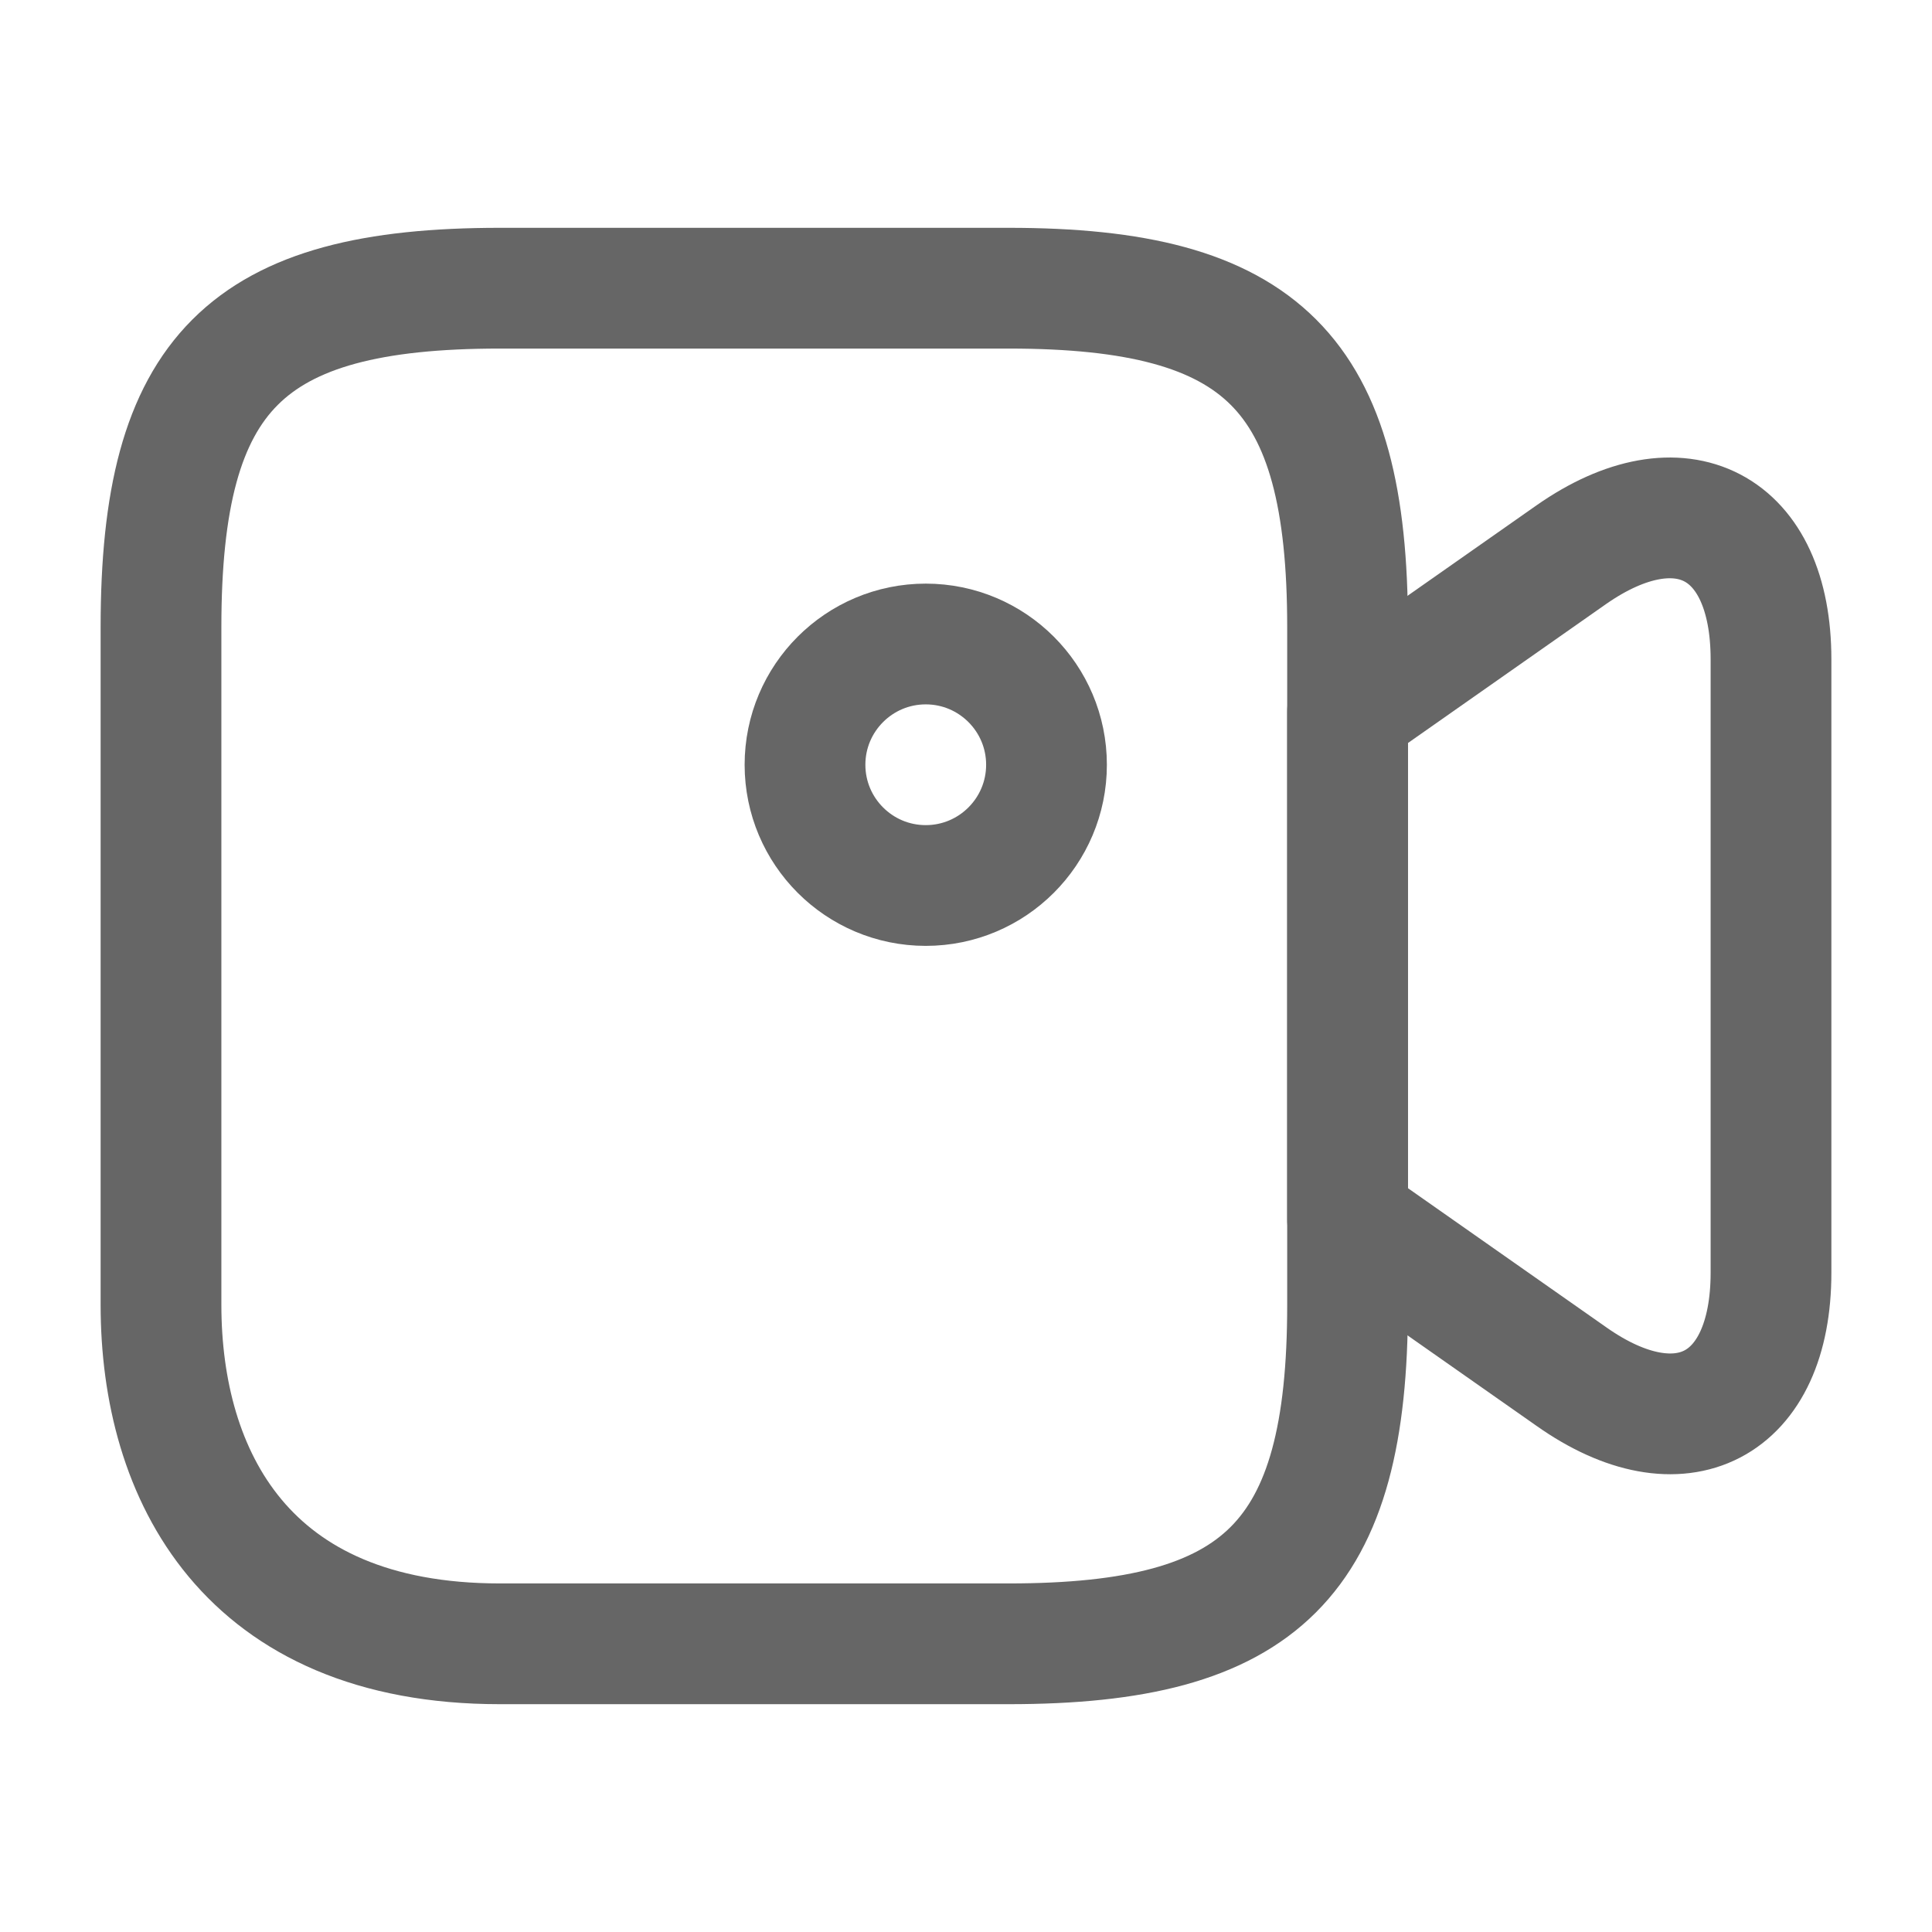
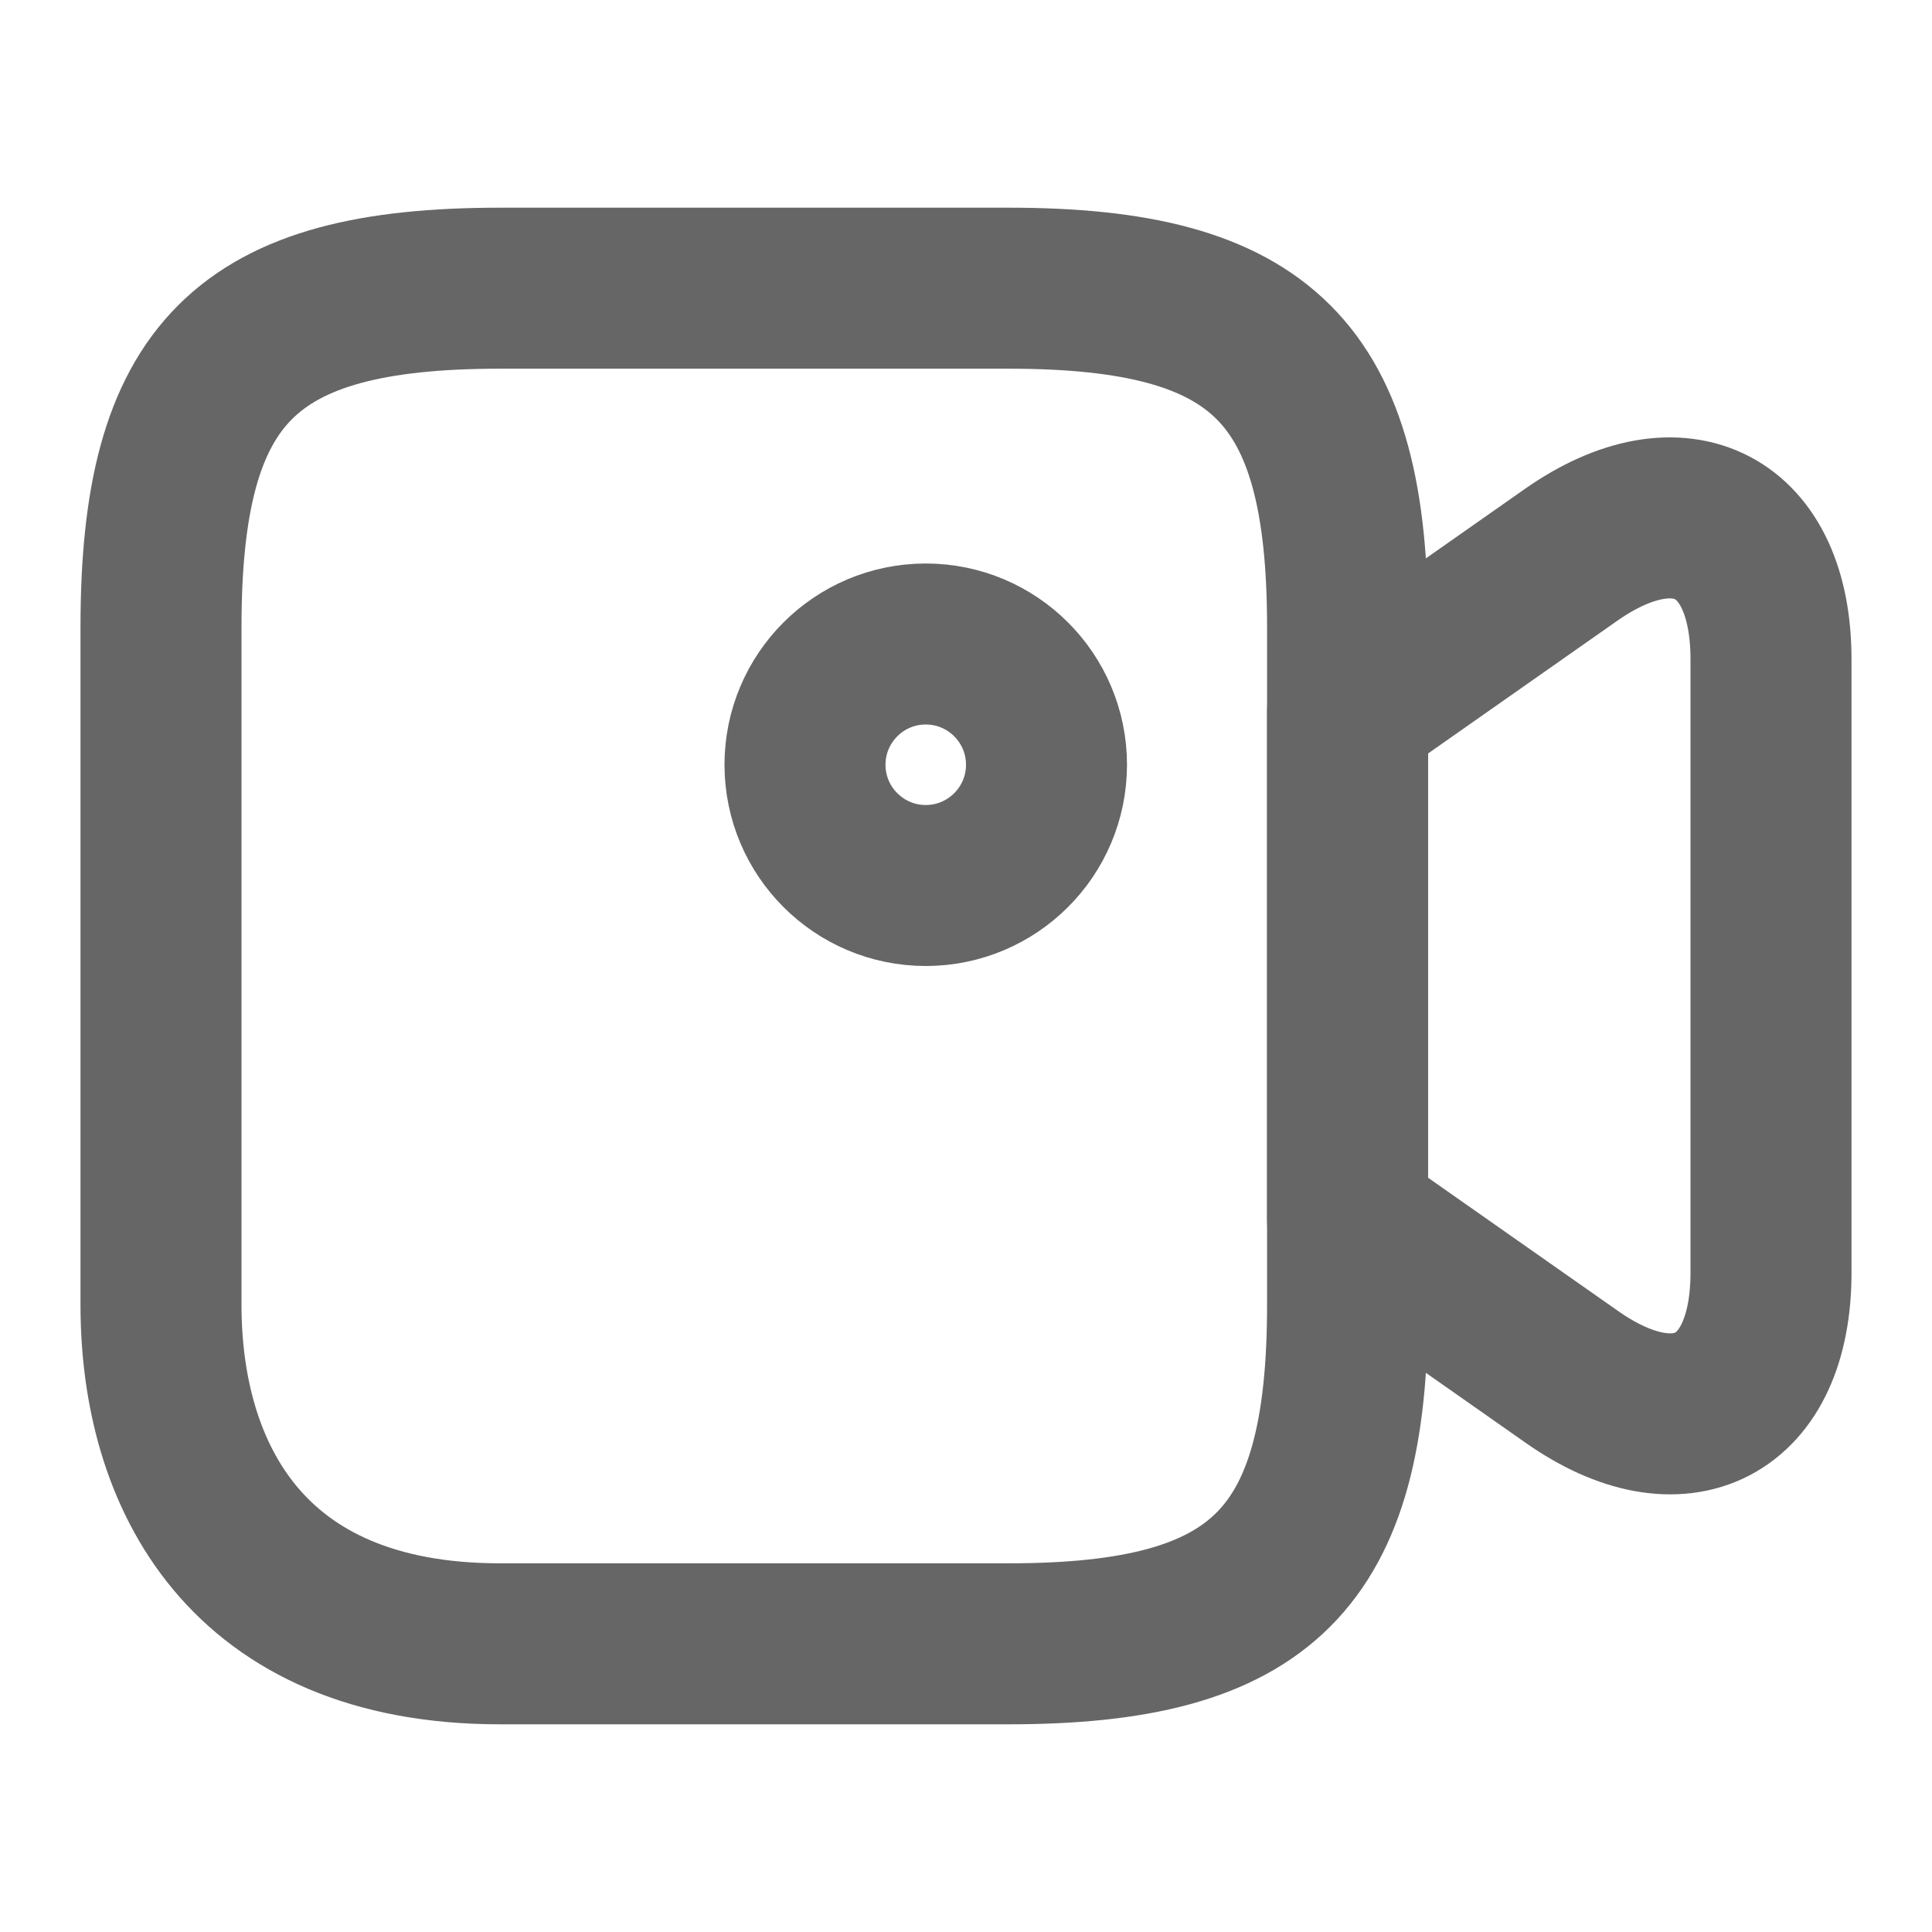
<svg xmlns="http://www.w3.org/2000/svg" width="100%" height="100%" viewBox="0 0 24 24" fill="none">
-   <path d="M12.53 20.42H6.21C3.05 20.42 2 18.32 2 16.21V7.79C2 4.63 3.05 3.58 6.21 3.58H12.53C15.69 3.58 16.74 4.63 16.74 7.79V16.21C16.74 19.37 15.68 20.42 12.53 20.42Z" stroke="#666666" stroke-width="1.5" stroke-linecap="round" stroke-linejoin="round" />
-   <path d="M19.52 17.1L16.74 15.15V8.84L19.52 6.89C20.88 5.94 22 6.52 22 8.19V15.81C22 17.48 20.88 18.06 19.52 17.1Z" stroke="#666666" stroke-width="1.5" stroke-linecap="round" stroke-linejoin="round" />
-   <path d="M11.5 11C12.328 11 13 10.328 13 9.5C13 8.672 12.328 8 11.5 8C10.672 8 10 8.672 10 9.5C10 10.328 10.672 11 11.5 11Z" stroke="#666666" stroke-width="1.5" stroke-linecap="round" stroke-linejoin="round" />
+   <path d="M12.53 20.42H6.21C3.05 20.42 2 18.32 2 16.21V7.79C2 4.63 3.05 3.58 6.21 3.58H12.53C15.69 3.58 16.74 4.63 16.74 7.79V16.21C16.74 19.37 15.68 20.42 12.53 20.42Z" stroke="#666666" stroke-width="2" stroke-linecap="round" stroke-linejoin="round" />
+   <path d="M19.52 17.1L16.74 15.15V8.84L19.52 6.89C20.88 5.94 22 6.52 22 8.19V15.81C22 17.48 20.88 18.06 19.52 17.1Z" stroke="#666666" stroke-width="2" stroke-linecap="round" stroke-linejoin="round" />
+   <path d="M11.5 11C12.328 11 13 10.328 13 9.5C13 8.672 12.328 8 11.5 8C10.672 8 10 8.672 10 9.5C10 10.328 10.672 11 11.5 11Z" stroke="#666666" stroke-width="2" stroke-linecap="round" stroke-linejoin="round" />
</svg>
